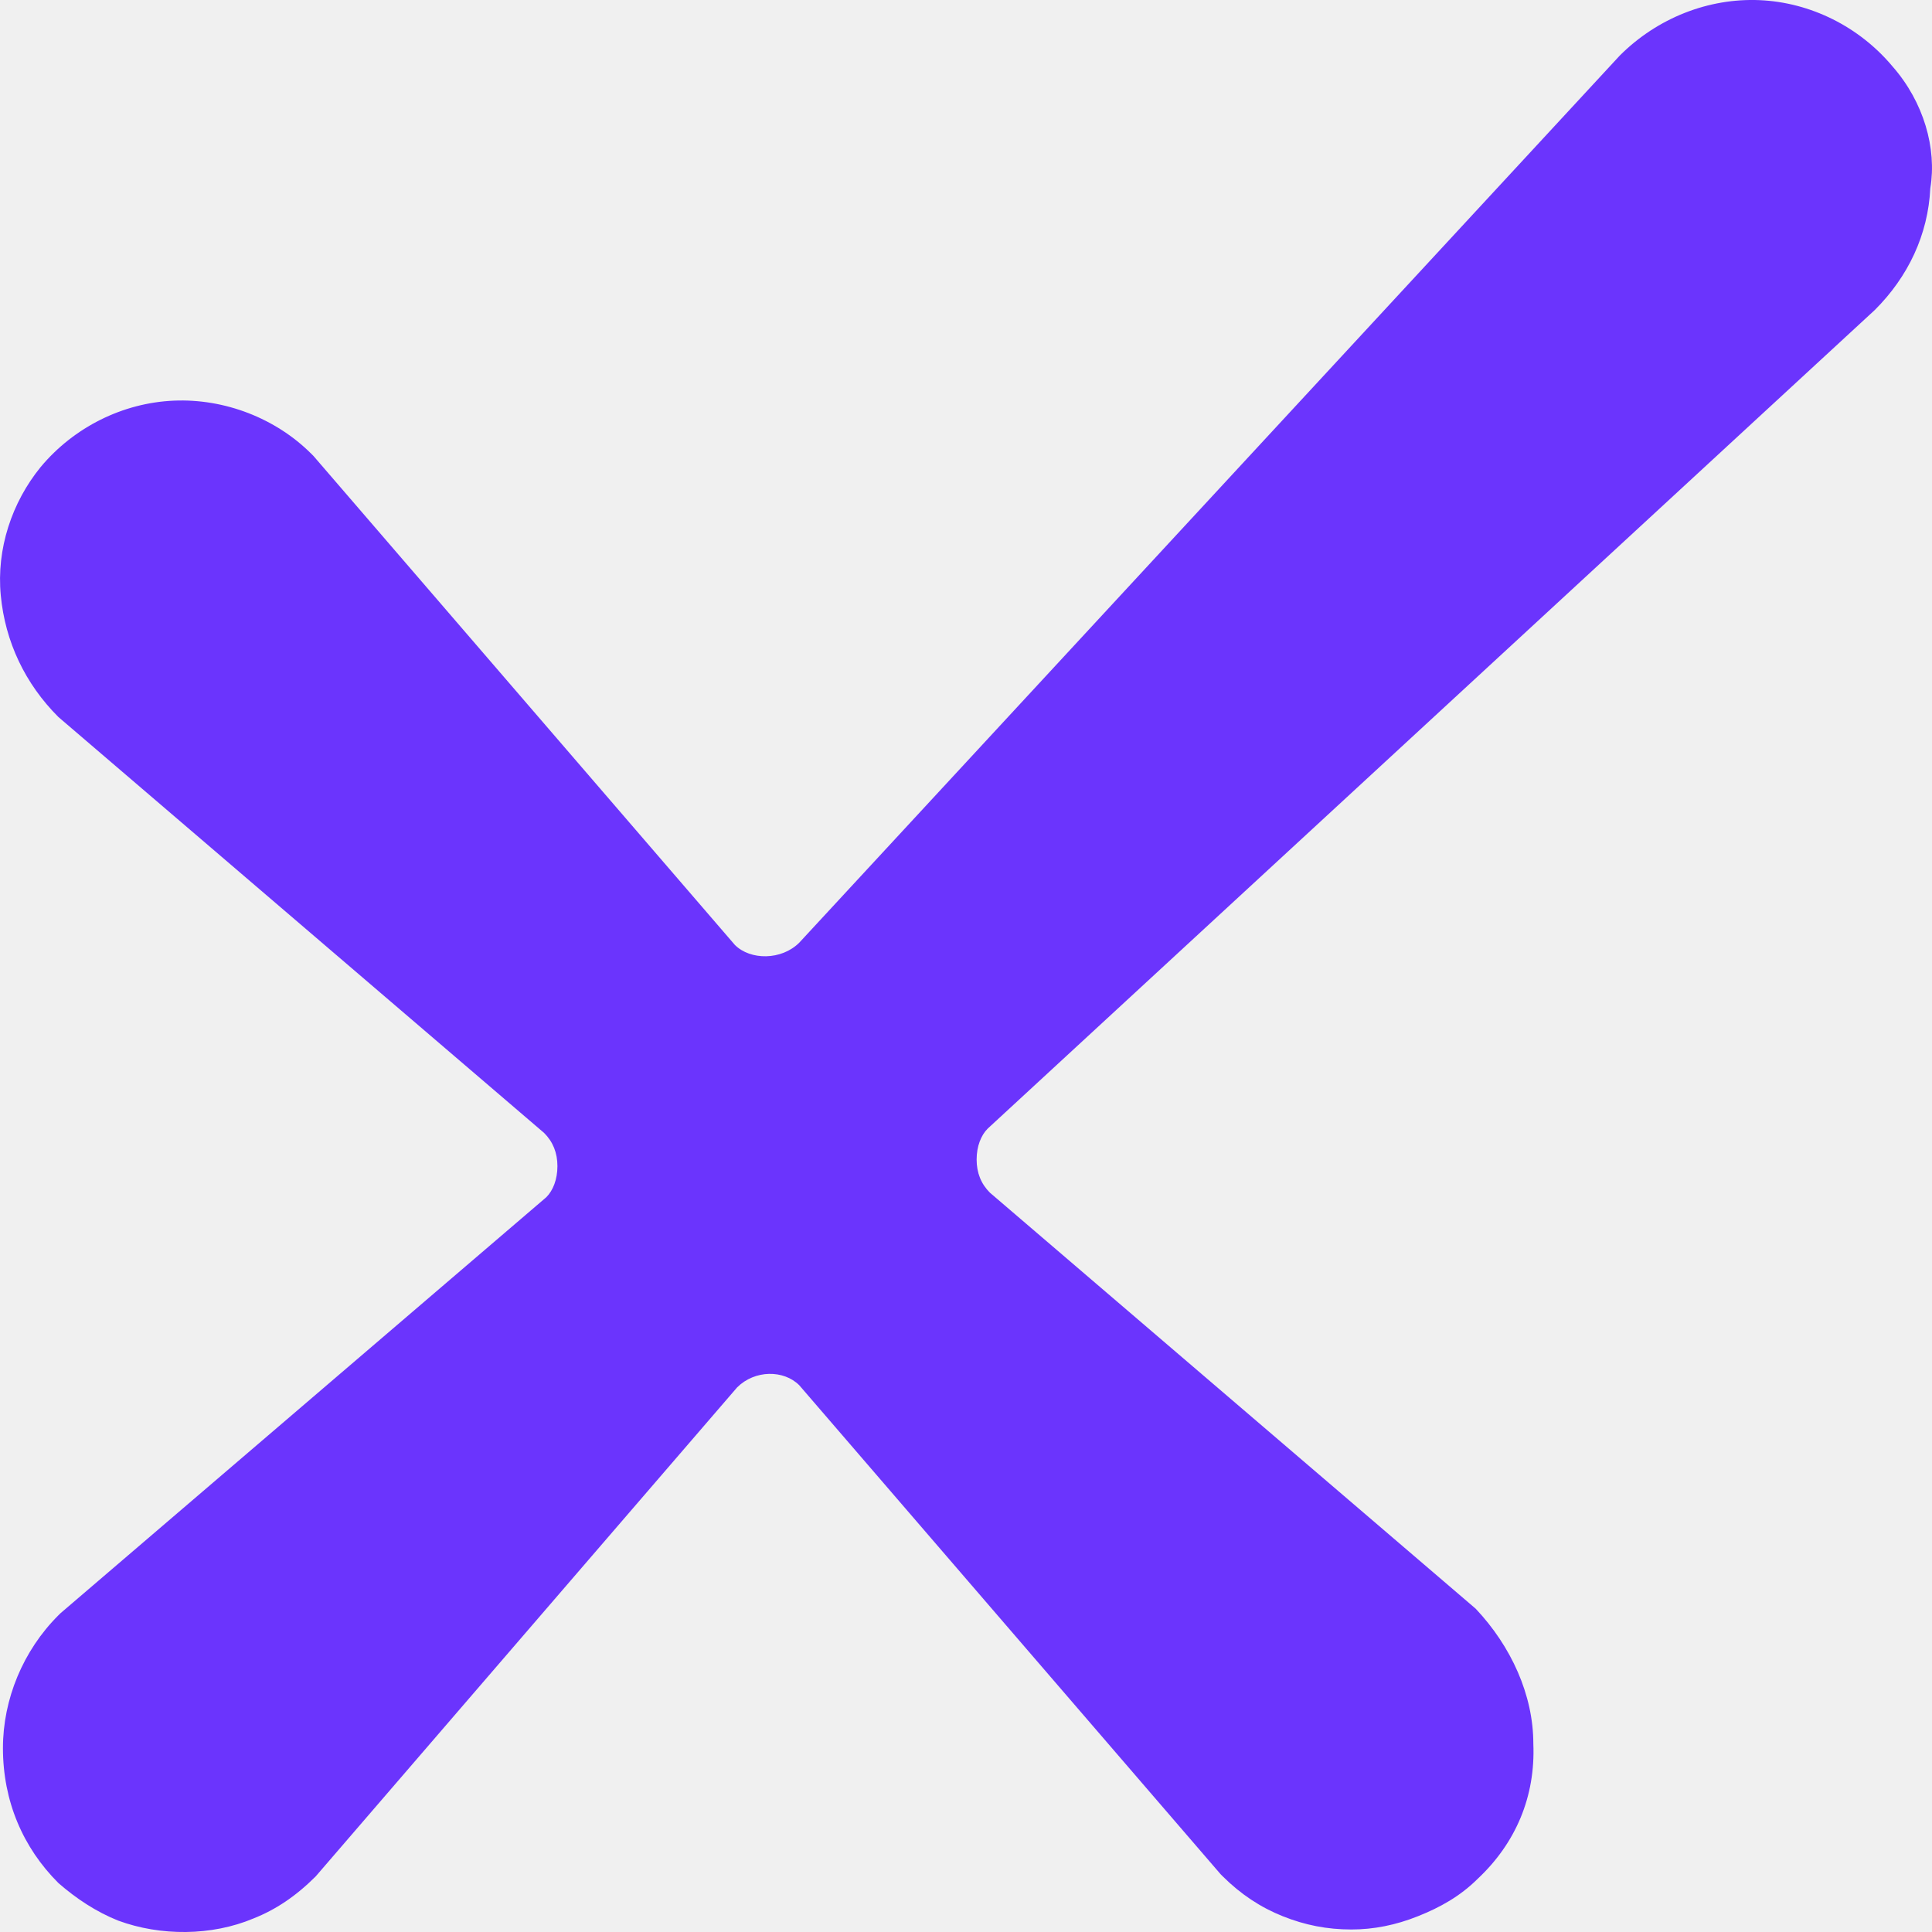
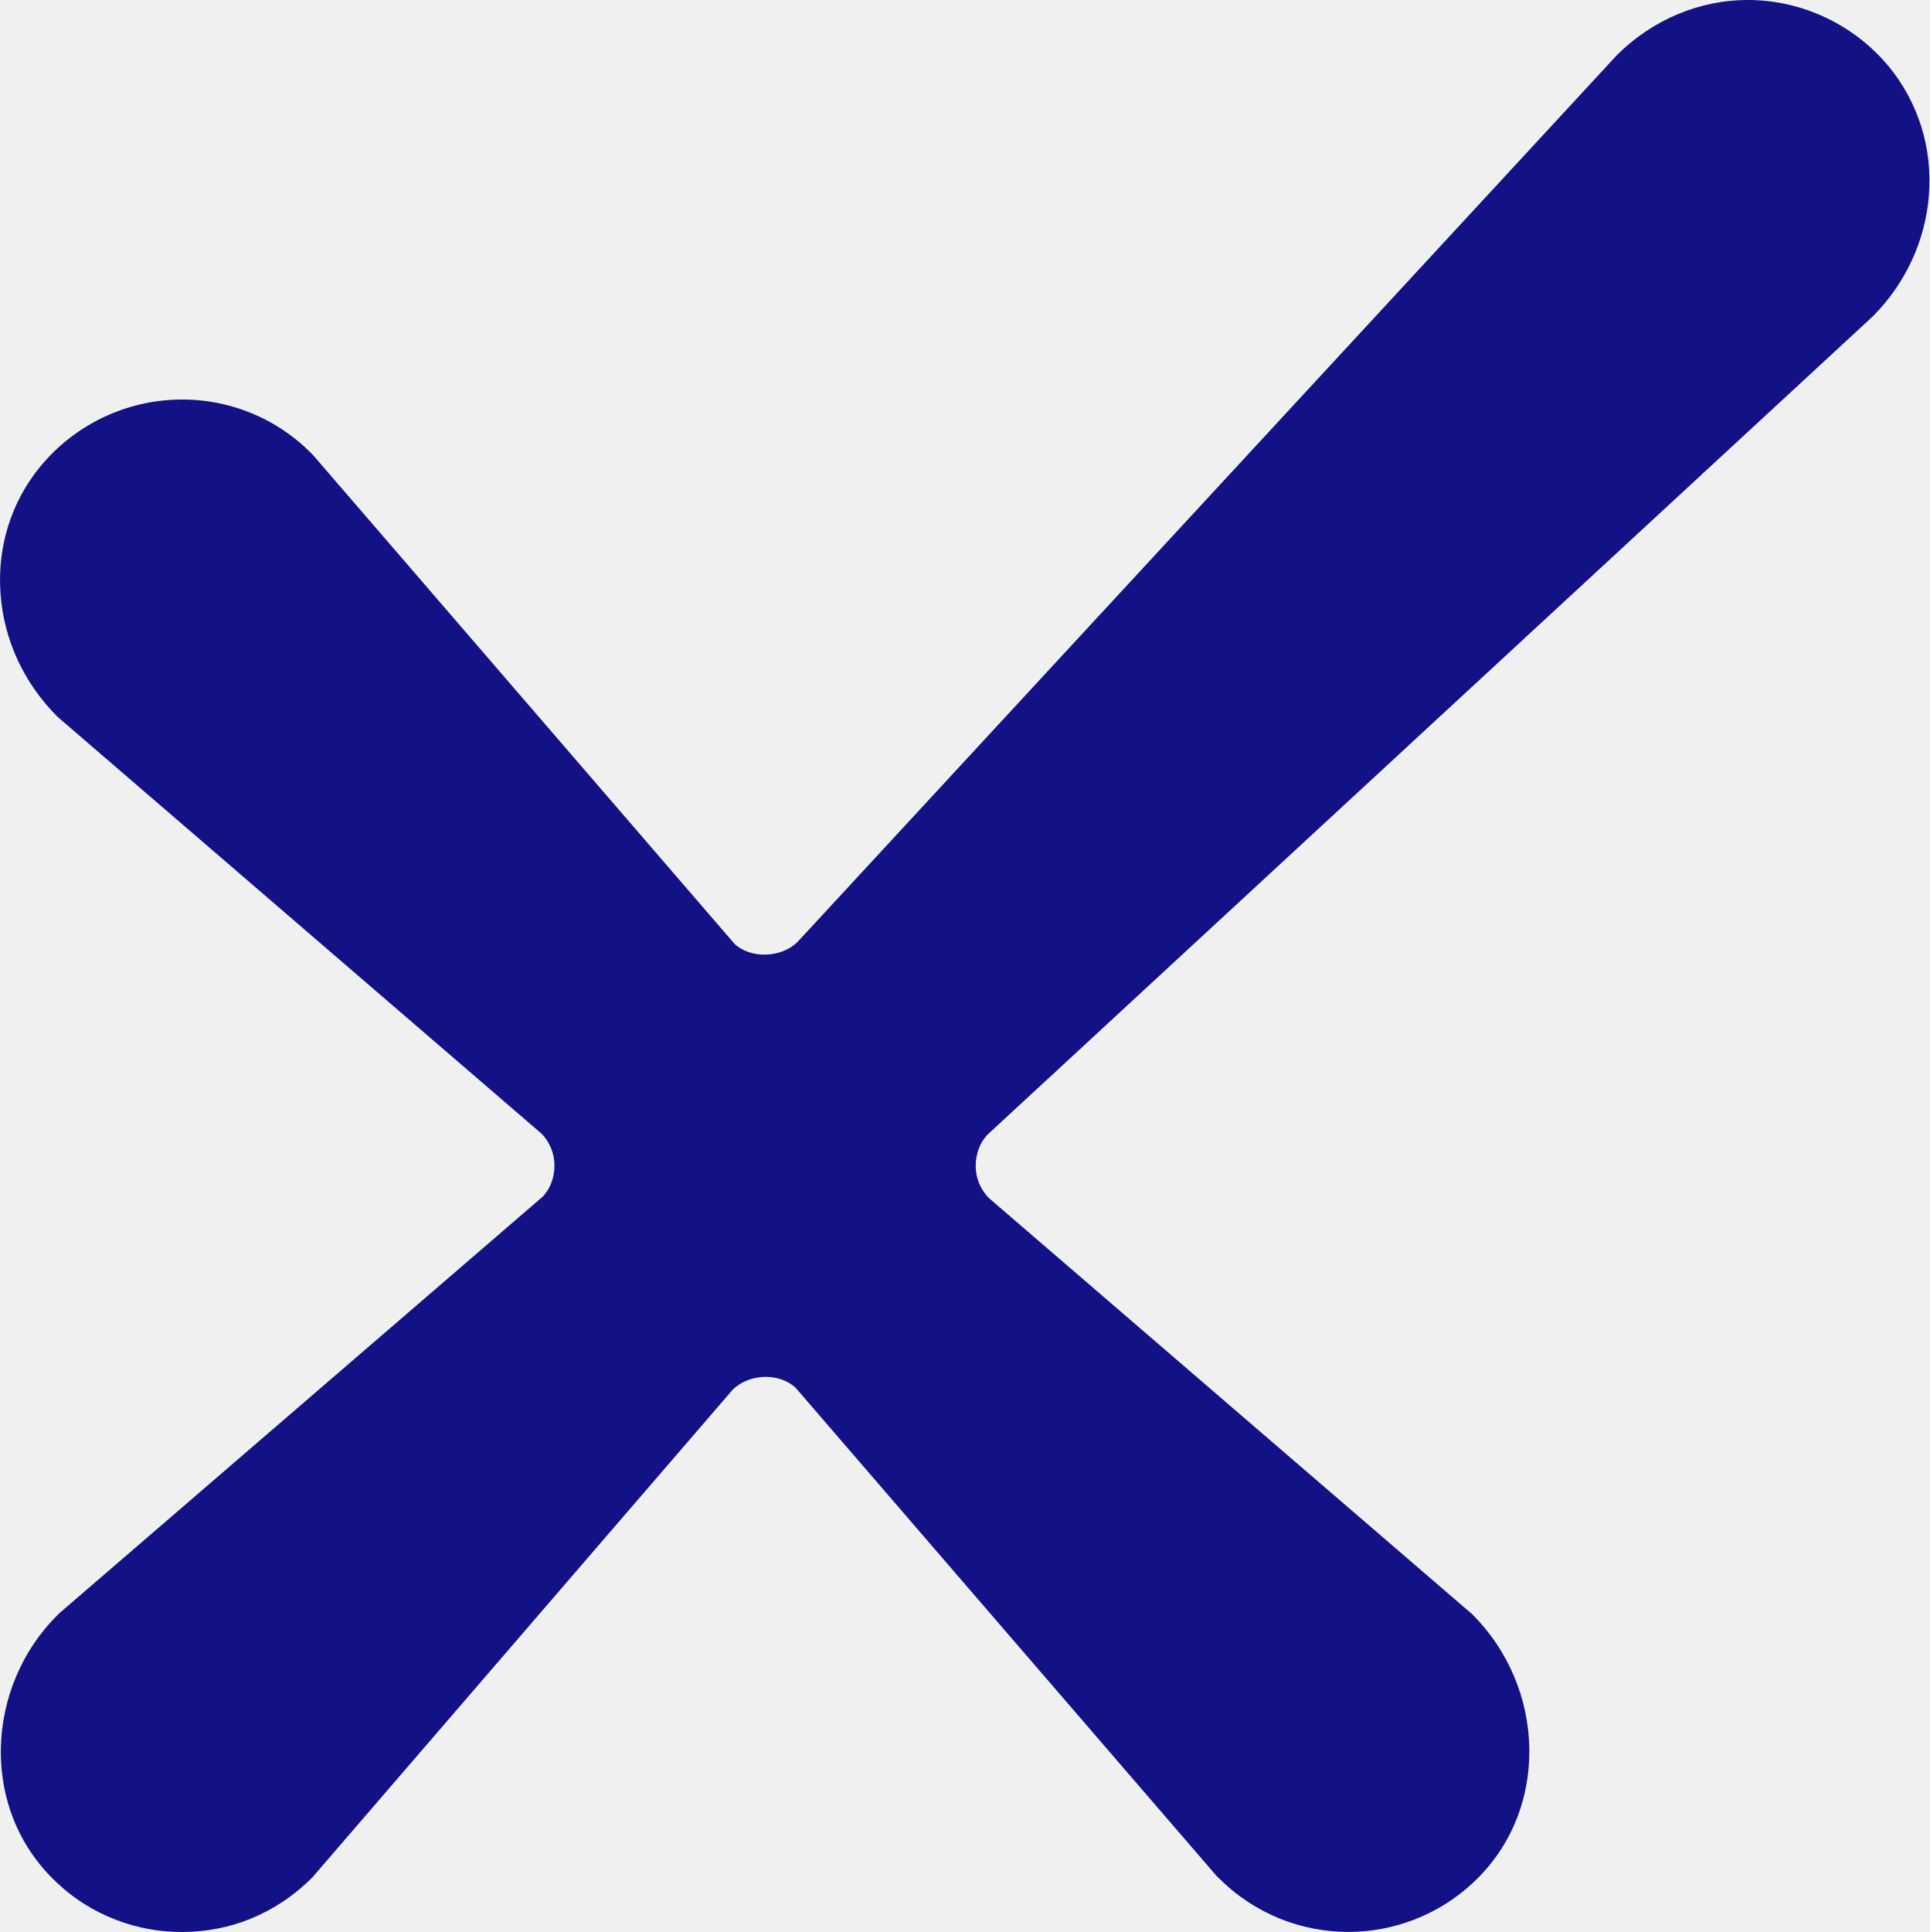
- <svg xmlns="http://www.w3.org/2000/svg" width="40" height="40" viewBox="0 0 40 40" fill="none">
-   <g clip-path="url(#clip0_61_763)">
-     <path d="M39.185 1.378C38.496 0.553 37.486 0.049 36.43 0.003C35.373 -0.042 34.317 0.37 33.537 1.149L16.547 19.518C16.179 19.884 15.536 19.884 15.215 19.564L6.49 9.44L6.444 9.394C5.71 8.661 4.653 8.249 3.597 8.295C2.541 8.341 1.531 8.844 0.842 9.669C0.245 10.402 -0.076 11.364 0.016 12.326C0.107 13.288 0.521 14.158 1.209 14.845L11.266 23.457C11.449 23.64 11.541 23.869 11.541 24.144C11.541 24.419 11.449 24.648 11.312 24.786L1.255 33.398L1.209 33.443C0.475 34.176 0.061 35.184 0.061 36.192C0.061 37.291 0.475 38.253 1.209 38.986C1.577 39.307 1.99 39.582 2.449 39.765C3.322 40.086 4.378 40.086 5.25 39.719C5.71 39.536 6.123 39.261 6.536 38.849L15.261 28.725C15.628 28.359 16.225 28.359 16.547 28.679L25.271 38.803L25.317 38.849C25.684 39.215 26.098 39.49 26.557 39.673C27.016 39.857 27.475 39.948 27.98 39.948C28.44 39.948 28.899 39.857 29.358 39.673C29.817 39.49 30.23 39.261 30.598 38.895C31.378 38.162 31.792 37.2 31.746 36.1C31.746 35.093 31.287 34.085 30.552 33.306L20.496 24.694C20.312 24.511 20.22 24.282 20.22 24.007C20.22 23.732 20.312 23.503 20.45 23.366L38.817 6.417C39.506 5.729 39.919 4.859 39.965 3.897C40.103 3.073 39.828 2.111 39.185 1.378Z" fill="#6B34FD" />
-   </g>
+ <svg xmlns="http://www.w3.org/2000/svg" id="Layer_1" data-name="Layer 1" viewBox="0 0 624.97 625.64">
  <defs>
-     <clipPath id="clip0_61_763">
-       <rect width="40" height="40" fill="white" />
-     </clipPath>
+     <style>
+       .cls-1 {
+         fill: #121185;
+         fill-rule: evenodd;
+       }
+     </style>
  </defs>
+   <path class="cls-1" d="M258.42,304.93L523.72,17.86c11.52-11.5,26.83-17.86,42.3-17.86.91,0,1.81,0,2.72.06,16.7.76,32.42,8.62,43.12,21.56,9.46,11.55,14.15,26.35,12.92,41.65-1.15,14.74-7.65,28.6-18.1,39.12l-286.78,265c-2.39,2.43-3.87,6.19-3.87,10.11s1.48,7.57,4.2,10.4l156.6,134.81c11.69,11.61,18.27,27.33,18.52,43.45.25,16.93-6.25,32.42-18.27,43.57-5.51,5.14-11.93,9.18-19.01,11.9-6.91,2.66-14.07,3.99-21.39,3.99s-15.14-1.45-22.22-4.34c-7.32-3-13.91-7.34-19.58-13l-.74-.69-136.35-158.09c-5.1-4.91-14.81-4.91-20.41.46l-136.19,157.98c-6.01,6.02-12.67,10.4-20,13.41-13.83,5.6-29.71,5.73-43.61.35-7.08-2.72-13.5-6.7-19.01-11.9C6.53,598.65.03,583.22.28,566.28c.25-16.06,6.83-31.84,18.19-43.1l.66-.69,156.68-134.99c2.3-2.37,3.78-6.06,3.78-10s-1.48-7.63-4.2-10.4L18.63,232.12C7.77,221.26,1.35,207.39.2,192.66c-1.23-15.31,3.37-30.11,12.92-41.66,10.7-12.94,26.41-20.8,43.12-21.55,16.62-.81,32.83,5.49,44.52,17.27l.74.76,136.35,158.09c5.1,4.91,15.14,4.8,20.57-.63Z" />
</svg>
